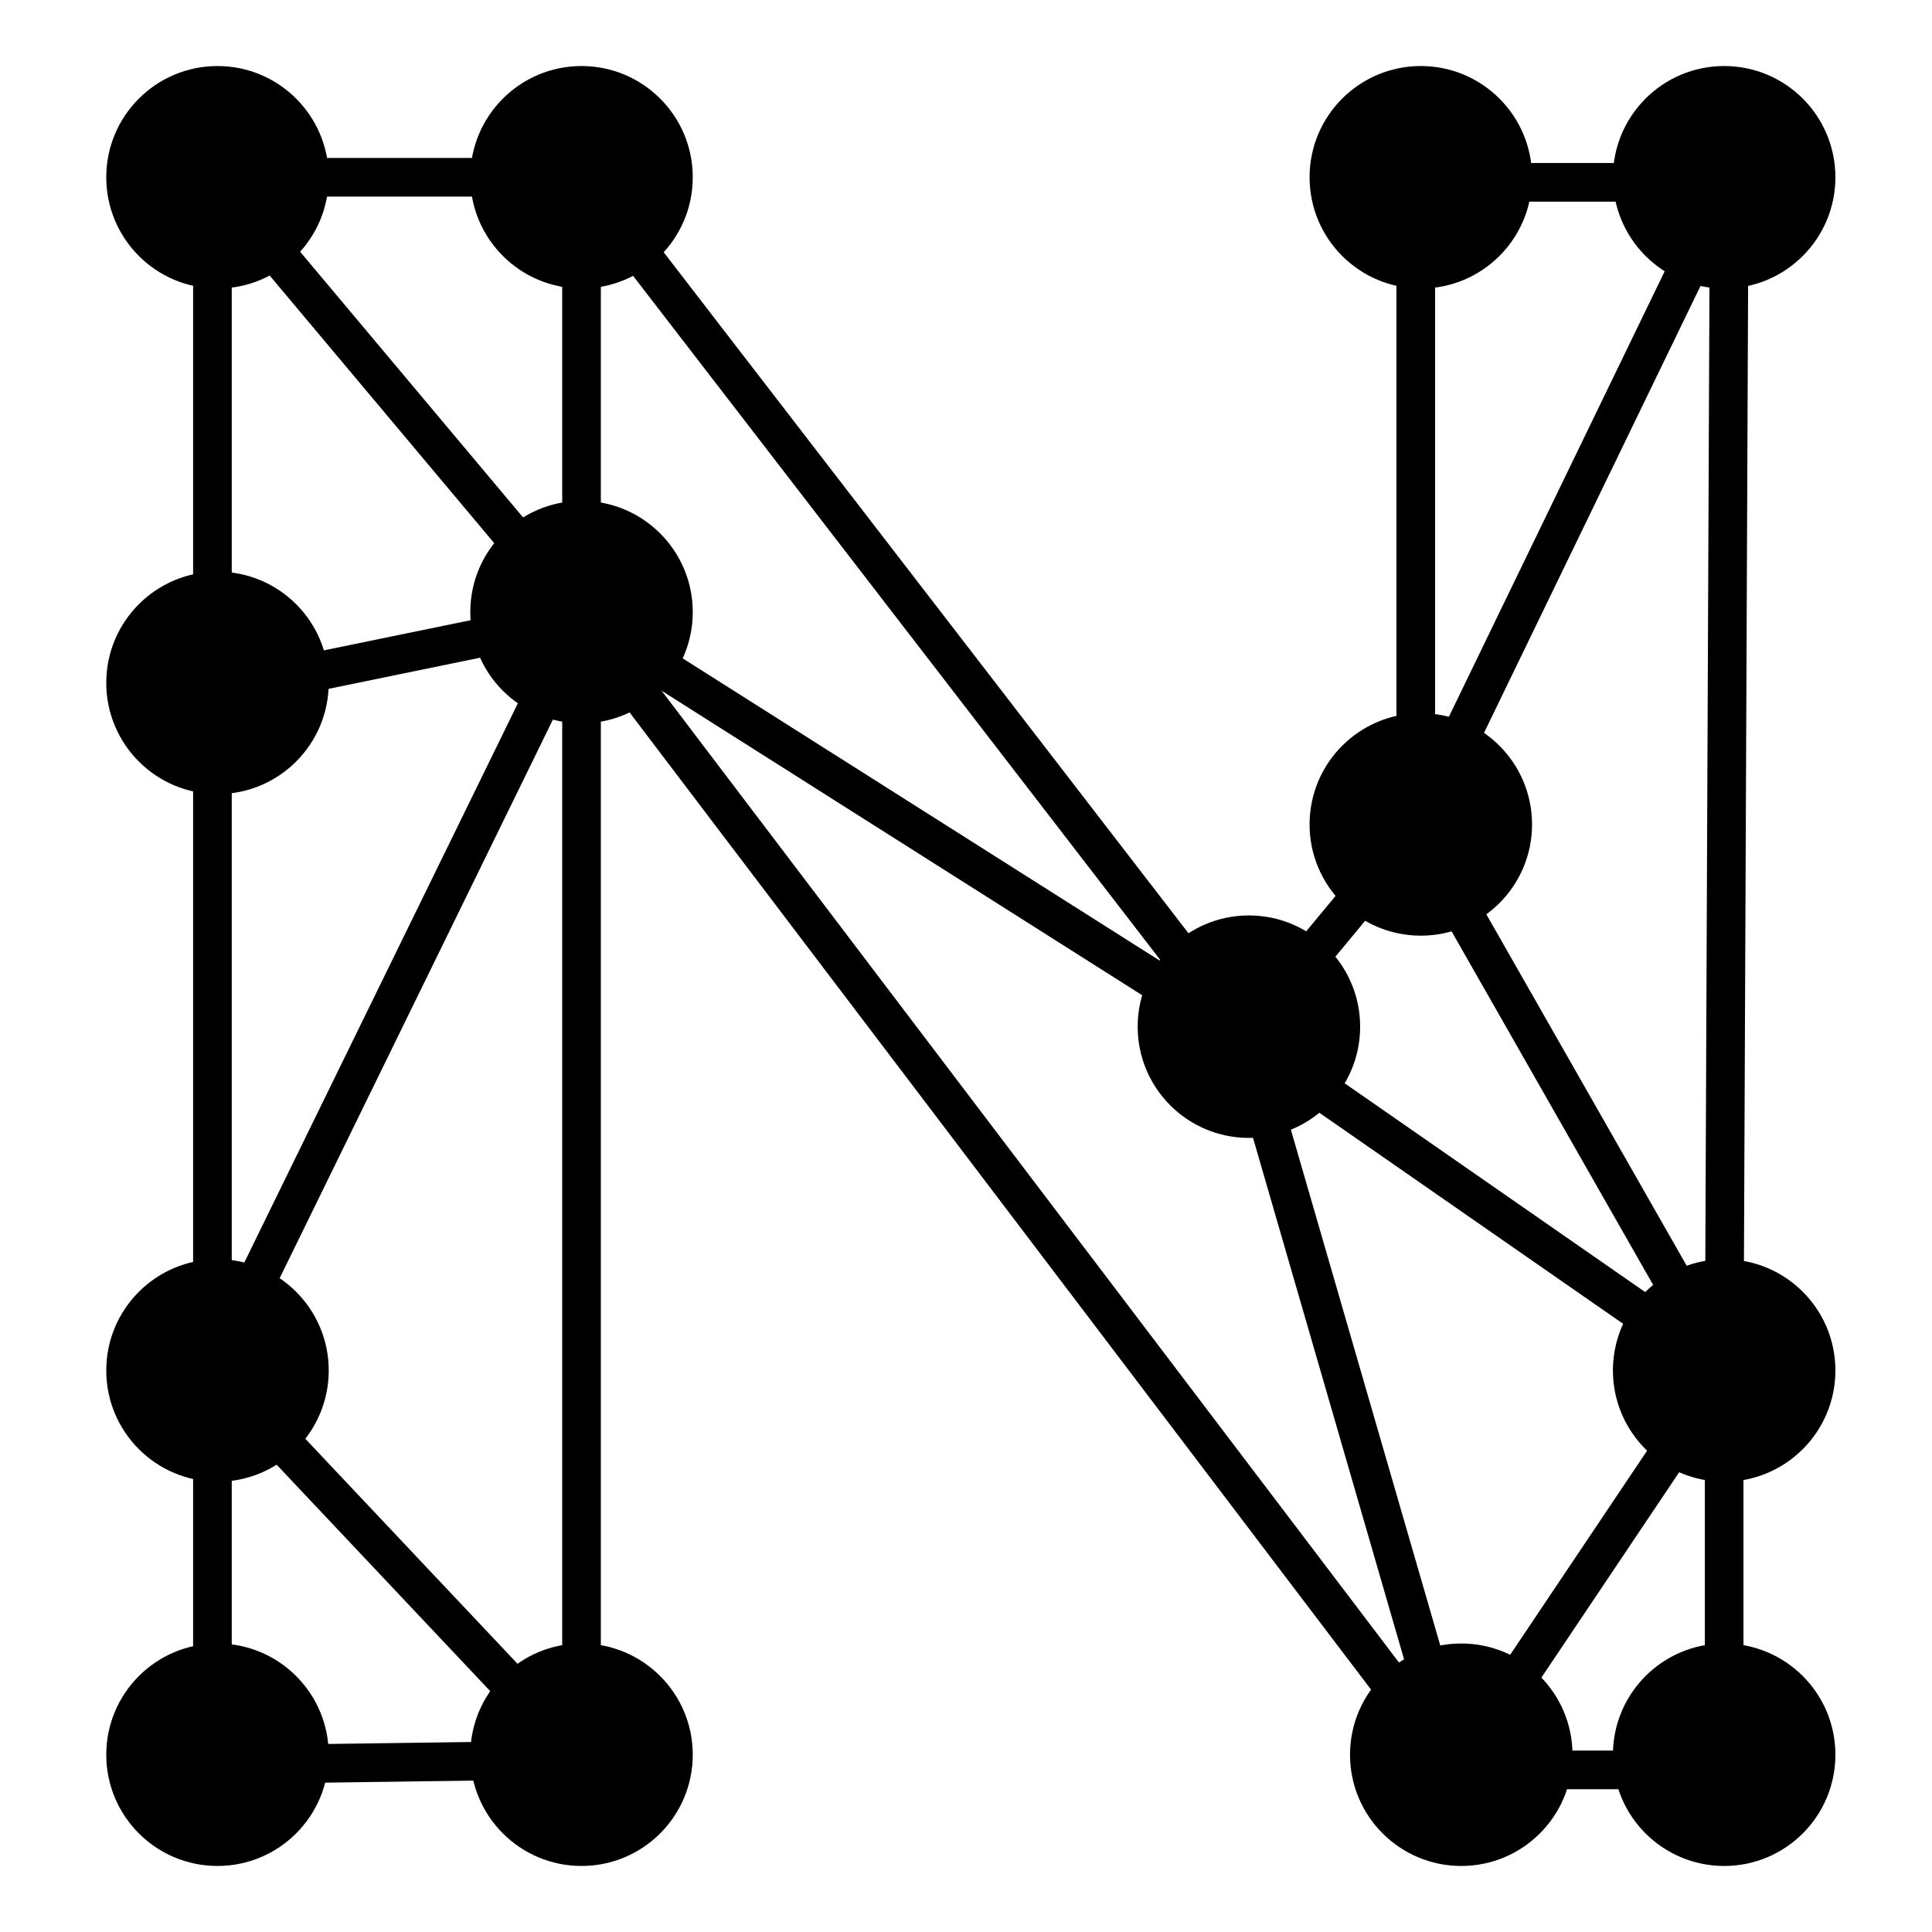
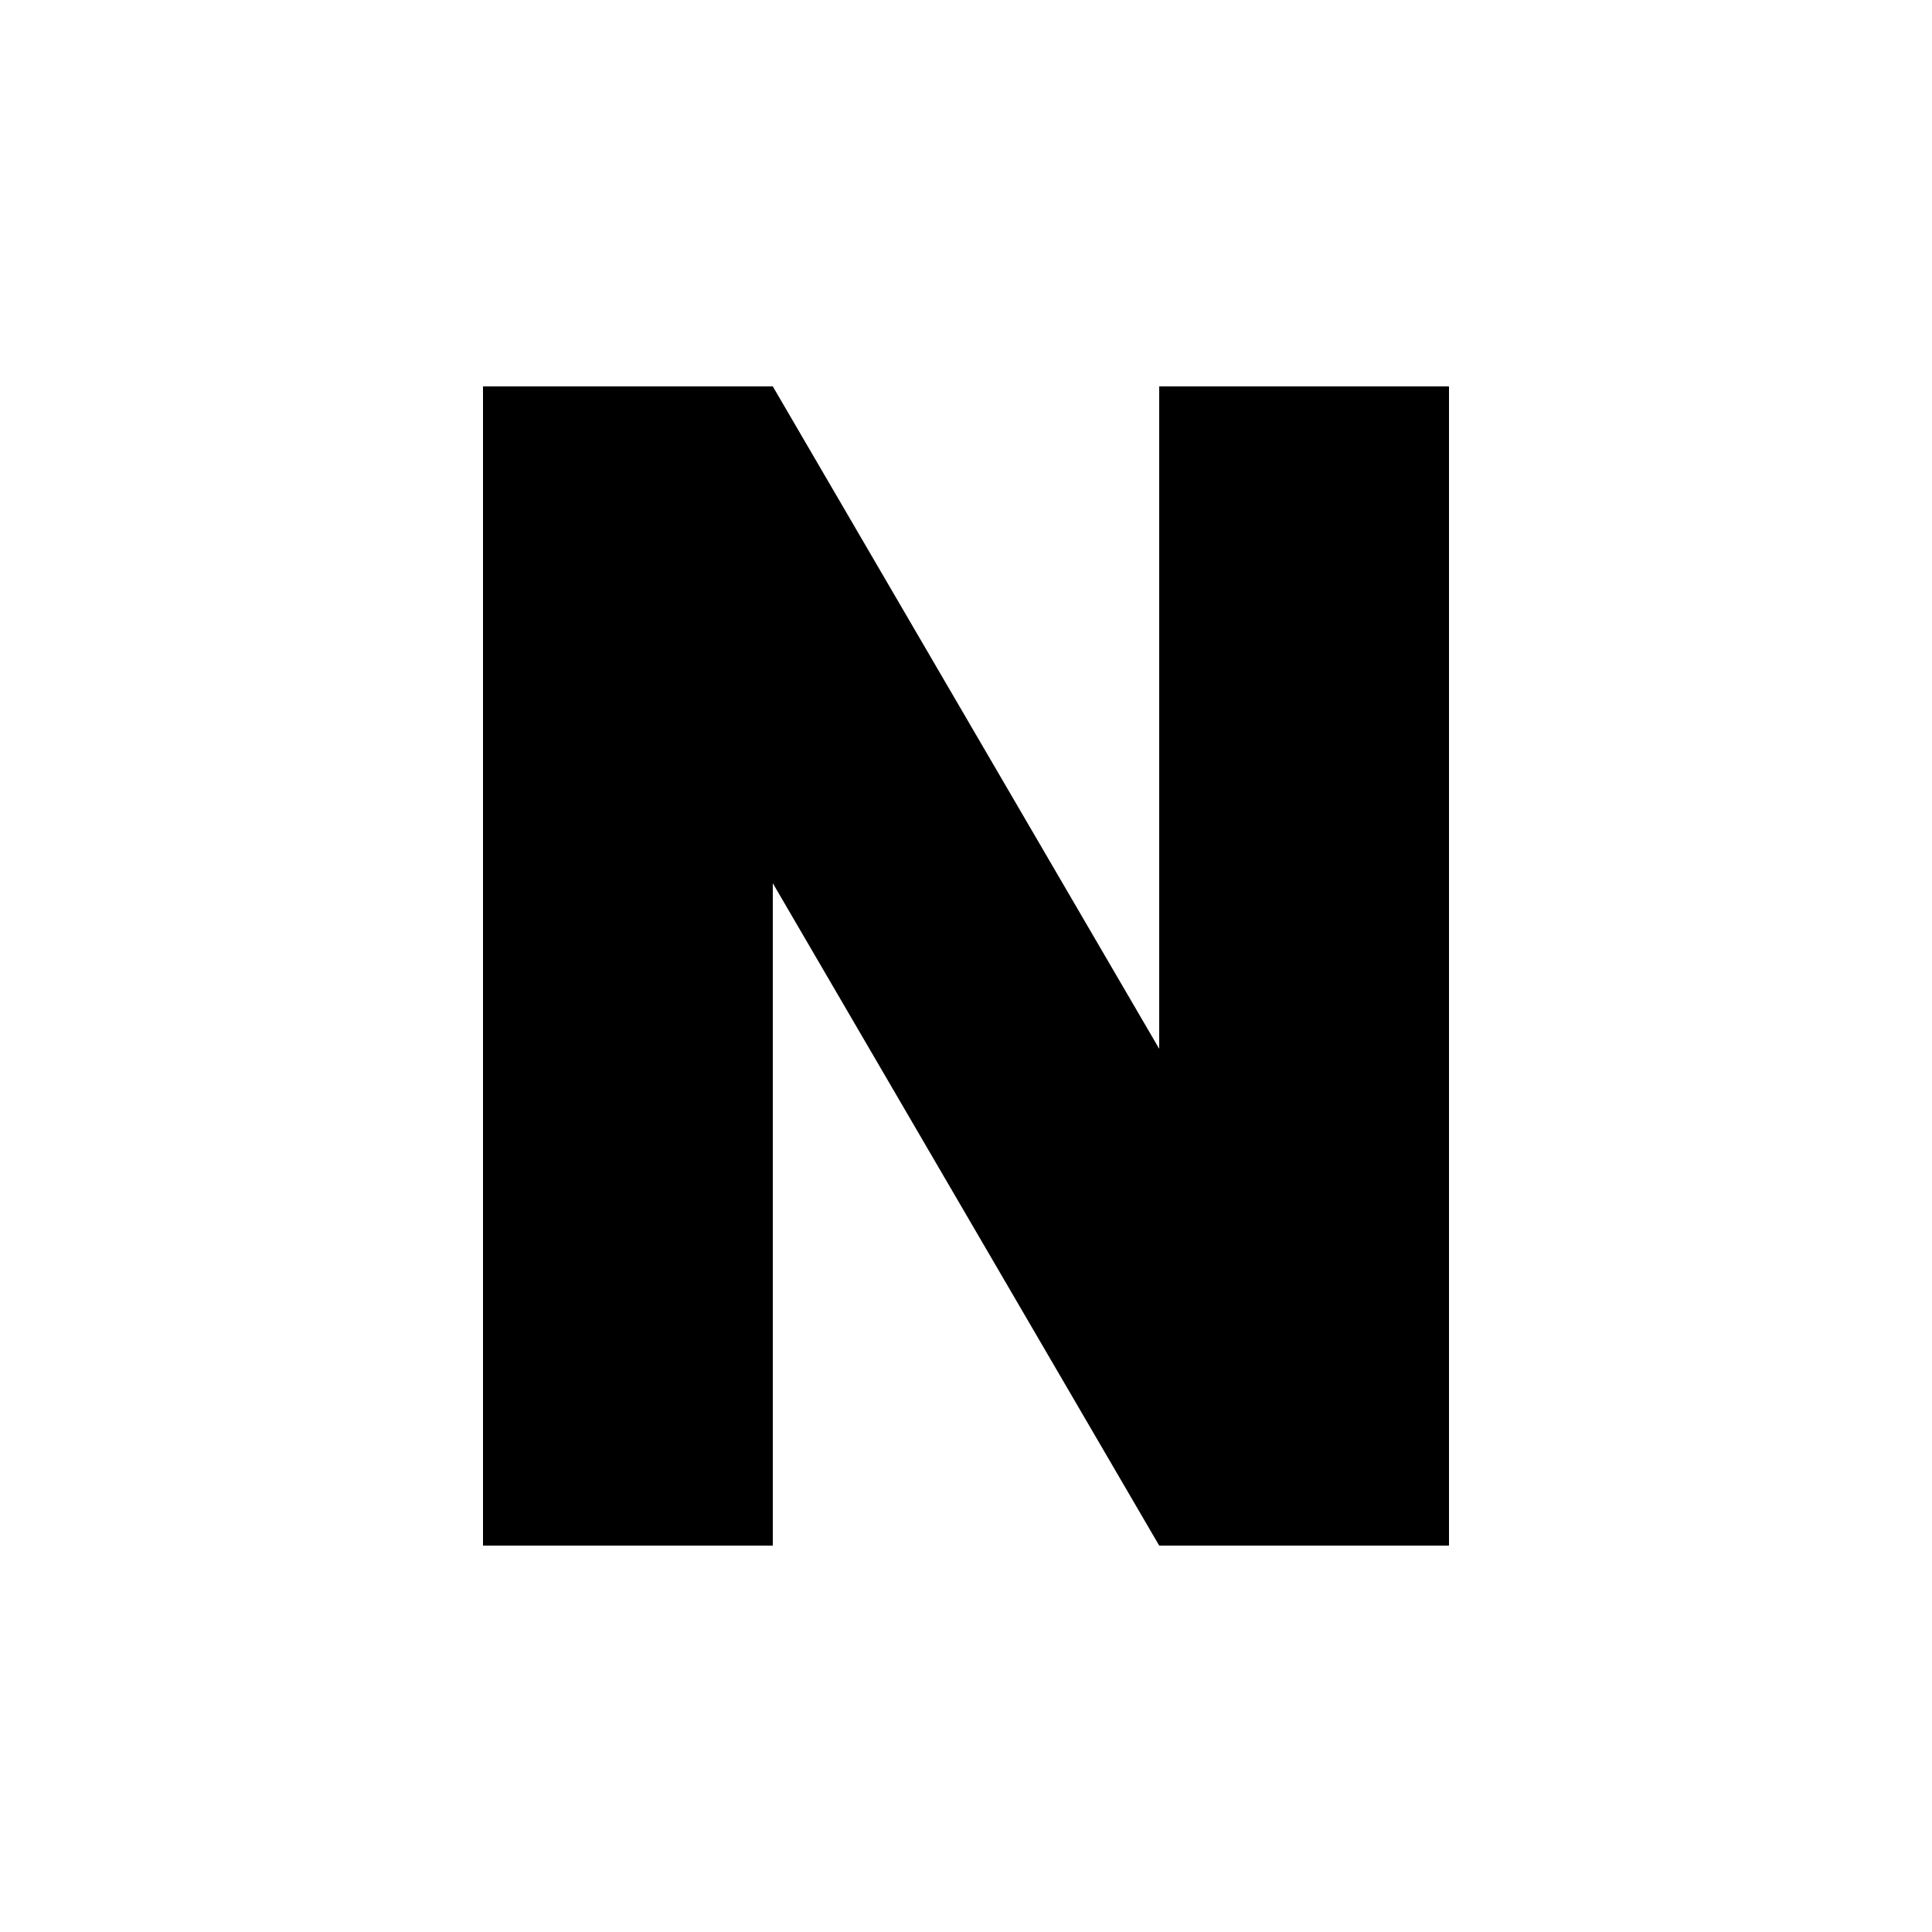
<svg xmlns="http://www.w3.org/2000/svg" width="200" height="200" viewBox="0 0 200 200" fill="none">
-   <circle cx="22.515" cy="141.871" r="11.515" fill="black" />
-   <circle cx="22.515" cy="70.69" r="11.515" fill="black" />
-   <circle cx="22.515" cy="18.351" r="11.515" fill="black" />
-   <circle cx="60.199" cy="18.351" r="11.515" fill="black" />
-   <circle cx="147.082" cy="18.351" r="11.515" fill="black" />
-   <circle cx="178.485" cy="18.351" r="11.515" fill="black" />
-   <circle cx="178.485" cy="141.871" r="11.515" fill="black" />
-   <circle cx="178.485" cy="181.649" r="11.515" fill="black" />
-   <circle cx="151.269" cy="181.649" r="11.515" fill="black" />
-   <circle cx="129.287" cy="106.281" r="11.515" fill="black" />
-   <circle cx="147.082" cy="85.345" r="11.515" fill="black" />
-   <circle cx="60.199" cy="63.363" r="11.515" fill="black" />
-   <circle cx="60.199" cy="181.649" r="11.515" fill="black" />
-   <circle cx="22.515" cy="181.649" r="11.515" fill="black" />
-   <path d="M21.991 182.696L21.991 141.871" stroke="black" stroke-width="4" />
-   <path d="M21.991 182.696L60.199 182.173" stroke="black" stroke-width="4" />
-   <path d="M21.843 141.506L60.199 182.173" stroke="black" stroke-width="4" />
-   <path d="M21.991 141.871L21.991 71.737" stroke="black" stroke-width="4" />
-   <path d="M21.991 71.737L21.991 18.351" stroke="black" stroke-width="4" />
-   <path d="M21.991 71.737L60.199 63.886" stroke="black" stroke-width="4" />
-   <path d="M60.199 63.886L21.937 142.103" stroke="black" stroke-width="4" />
-   <path d="M60.199 63.886L60.199 182.173" stroke="black" stroke-width="4" />
-   <path d="M21.991 18.351H60.199" stroke="black" stroke-width="4" />
-   <path d="M60.199 63.886L60.199 18.351" stroke="black" stroke-width="4" />
-   <path d="M128.763 107.327L60.199 18.351" stroke="black" stroke-width="4" />
-   <path d="M128.763 107.327L60.199 63.886" stroke="black" stroke-width="4" />
-   <path d="M150.746 183.219L60.199 63.886" stroke="black" stroke-width="4" />
-   <path d="M21.991 18.351L60.199 63.886" stroke="black" stroke-width="4" />
-   <path d="M128.763 107.327L150.746 183.219" stroke="black" stroke-width="4" />
-   <path d="M128.763 107.327L178.485 141.871" stroke="black" stroke-width="4" />
-   <path d="M178.485 183.219L178.485 141.871" stroke="black" stroke-width="4" />
-   <path d="M150.746 183.219L178.485 183.219" stroke="black" stroke-width="4" />
-   <path d="M178.485 141.871L179.009 18.874" stroke="black" stroke-width="4" />
-   <path d="M146.035 18.874L179.009 18.874" stroke="black" stroke-width="4" />
-   <path d="M146.558 19.398L146.558 85.868" stroke="black" stroke-width="4" />
-   <path d="M146.558 85.868L179.009 18.874" stroke="black" stroke-width="4" />
-   <path d="M128.763 107.328L146.558 85.868" stroke="black" stroke-width="4" />
-   <path d="M146.558 85.868L178.485 141.871" stroke="black" stroke-width="4" />
-   <path d="M178.485 141.871L150.746 183.219" stroke="black" stroke-width="4" />
+   <rect x="50" y="40" width="30" height="120" fill="black" />
+   <rect x="120" y="40" width="30" height="120" fill="black" />
+   <polygon points="50,40 80,40 150,160 120,160" fill="black" />
</svg>
